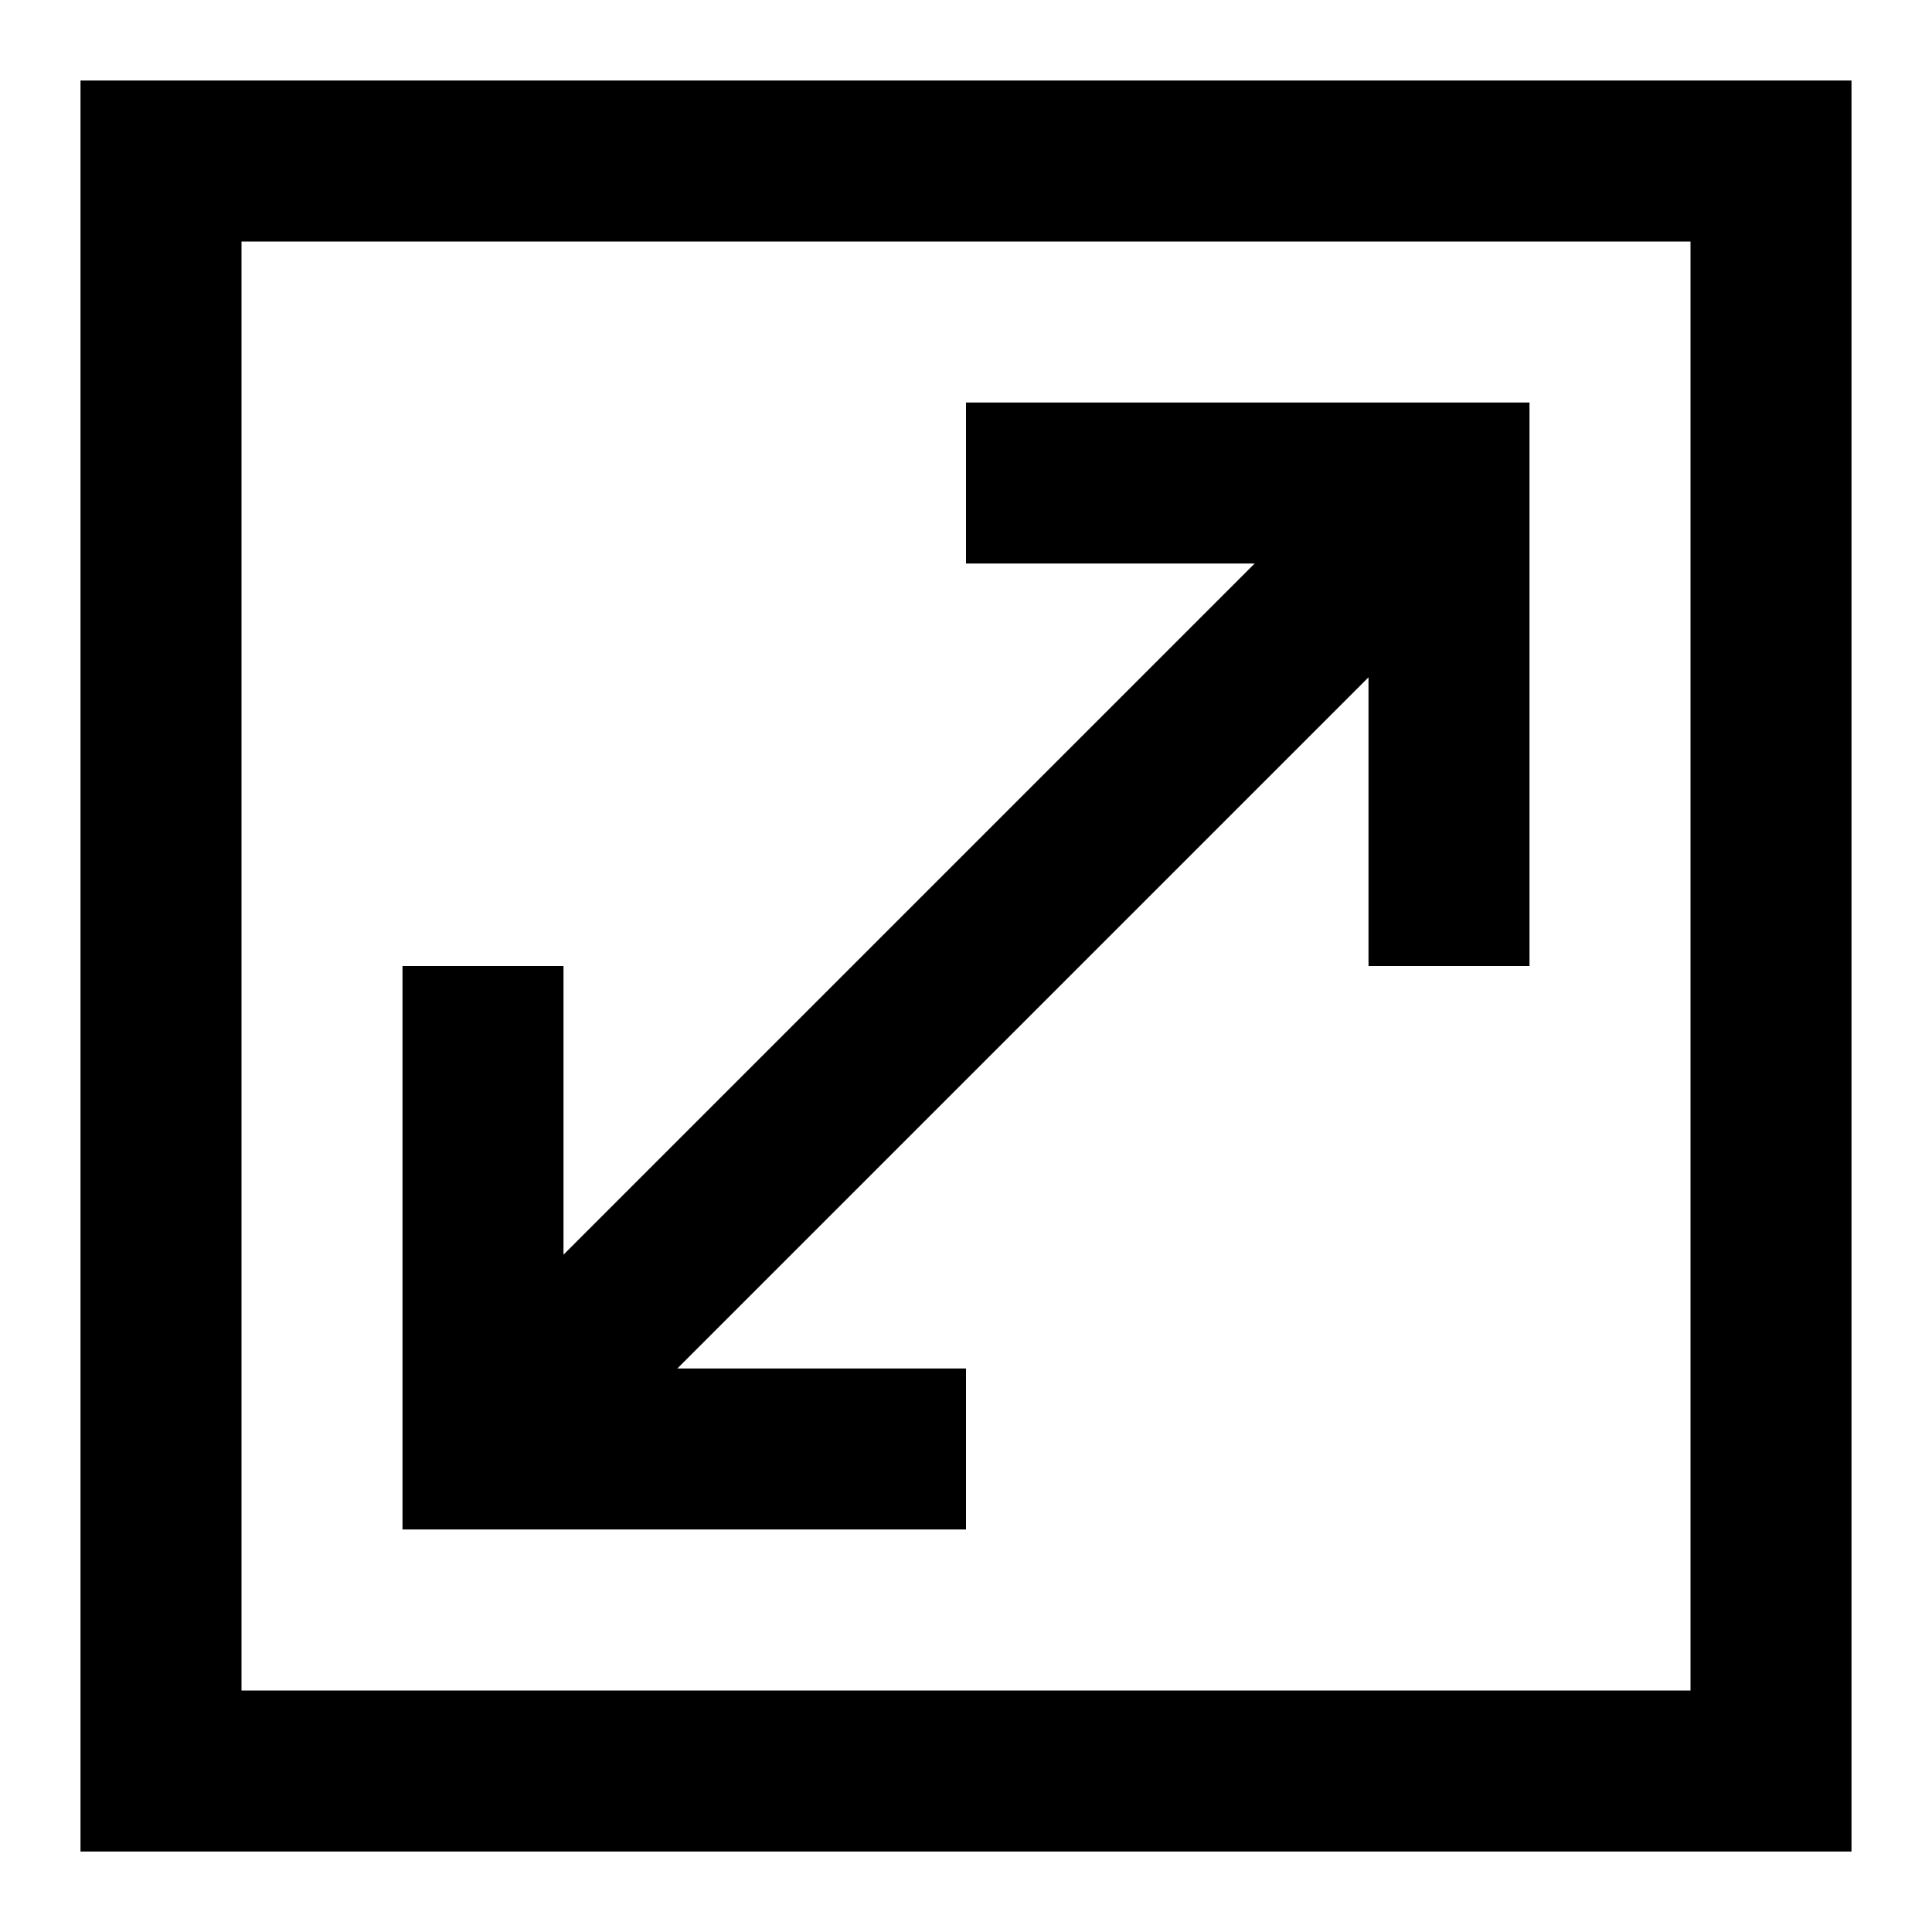
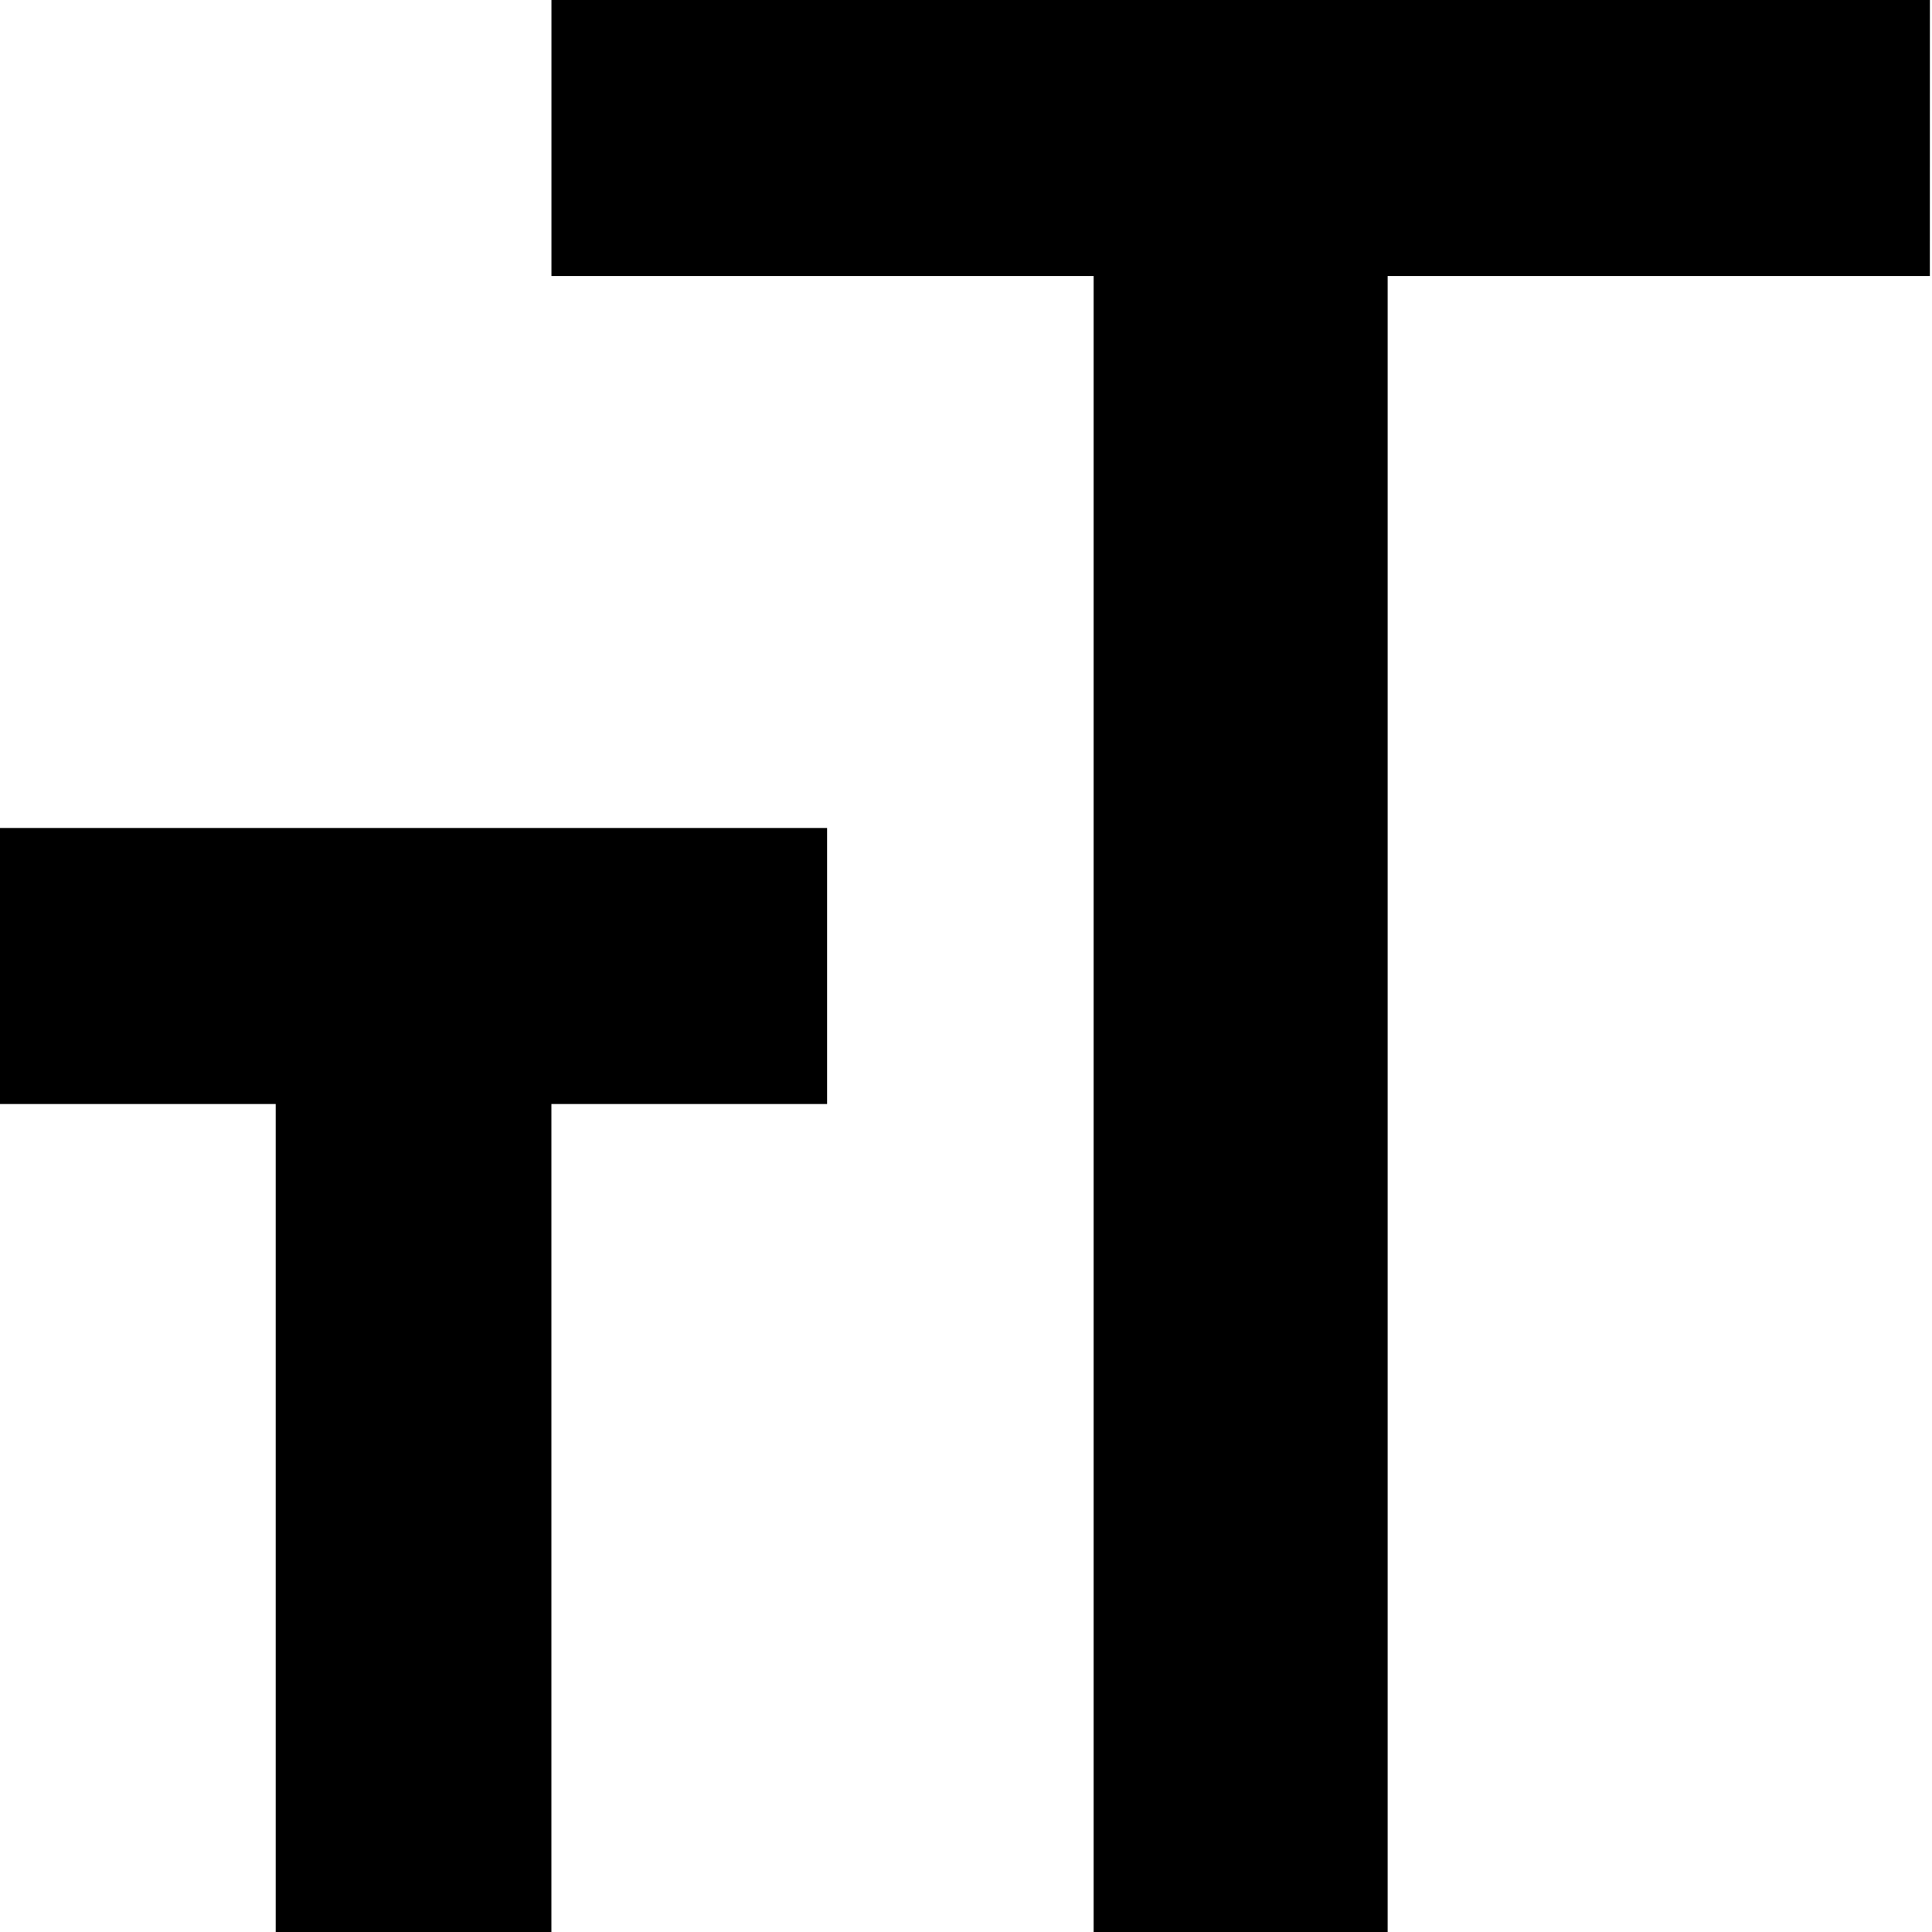
- <svg xmlns="http://www.w3.org/2000/svg" t="1718334462569" class="icon" viewBox="0 0 1024 1024" version="1.1" p-id="1535" width="16" height="16">
-   <path d="M298.667 665.003L665.003 298.667H512v-85.333h298.667v298.667h-85.333v-153.003L358.997 725.333H512v85.333H213.333V512h85.333v153.003zM981.333 42.667v938.667H42.667V42.667h938.667zM128 896h768V128H128v768z" fill="#000000" p-id="1536" />
+ <svg xmlns="http://www.w3.org/2000/svg" width="128" height="128">
+   <path d="M0 54.857h54.796v18.286H36.531V128H18.265V73.143H0V54.857zm127.857-36.571H91.935V128H72.456V18.286H36.534V0h91.326l-.003 18.286z" />
</svg>
